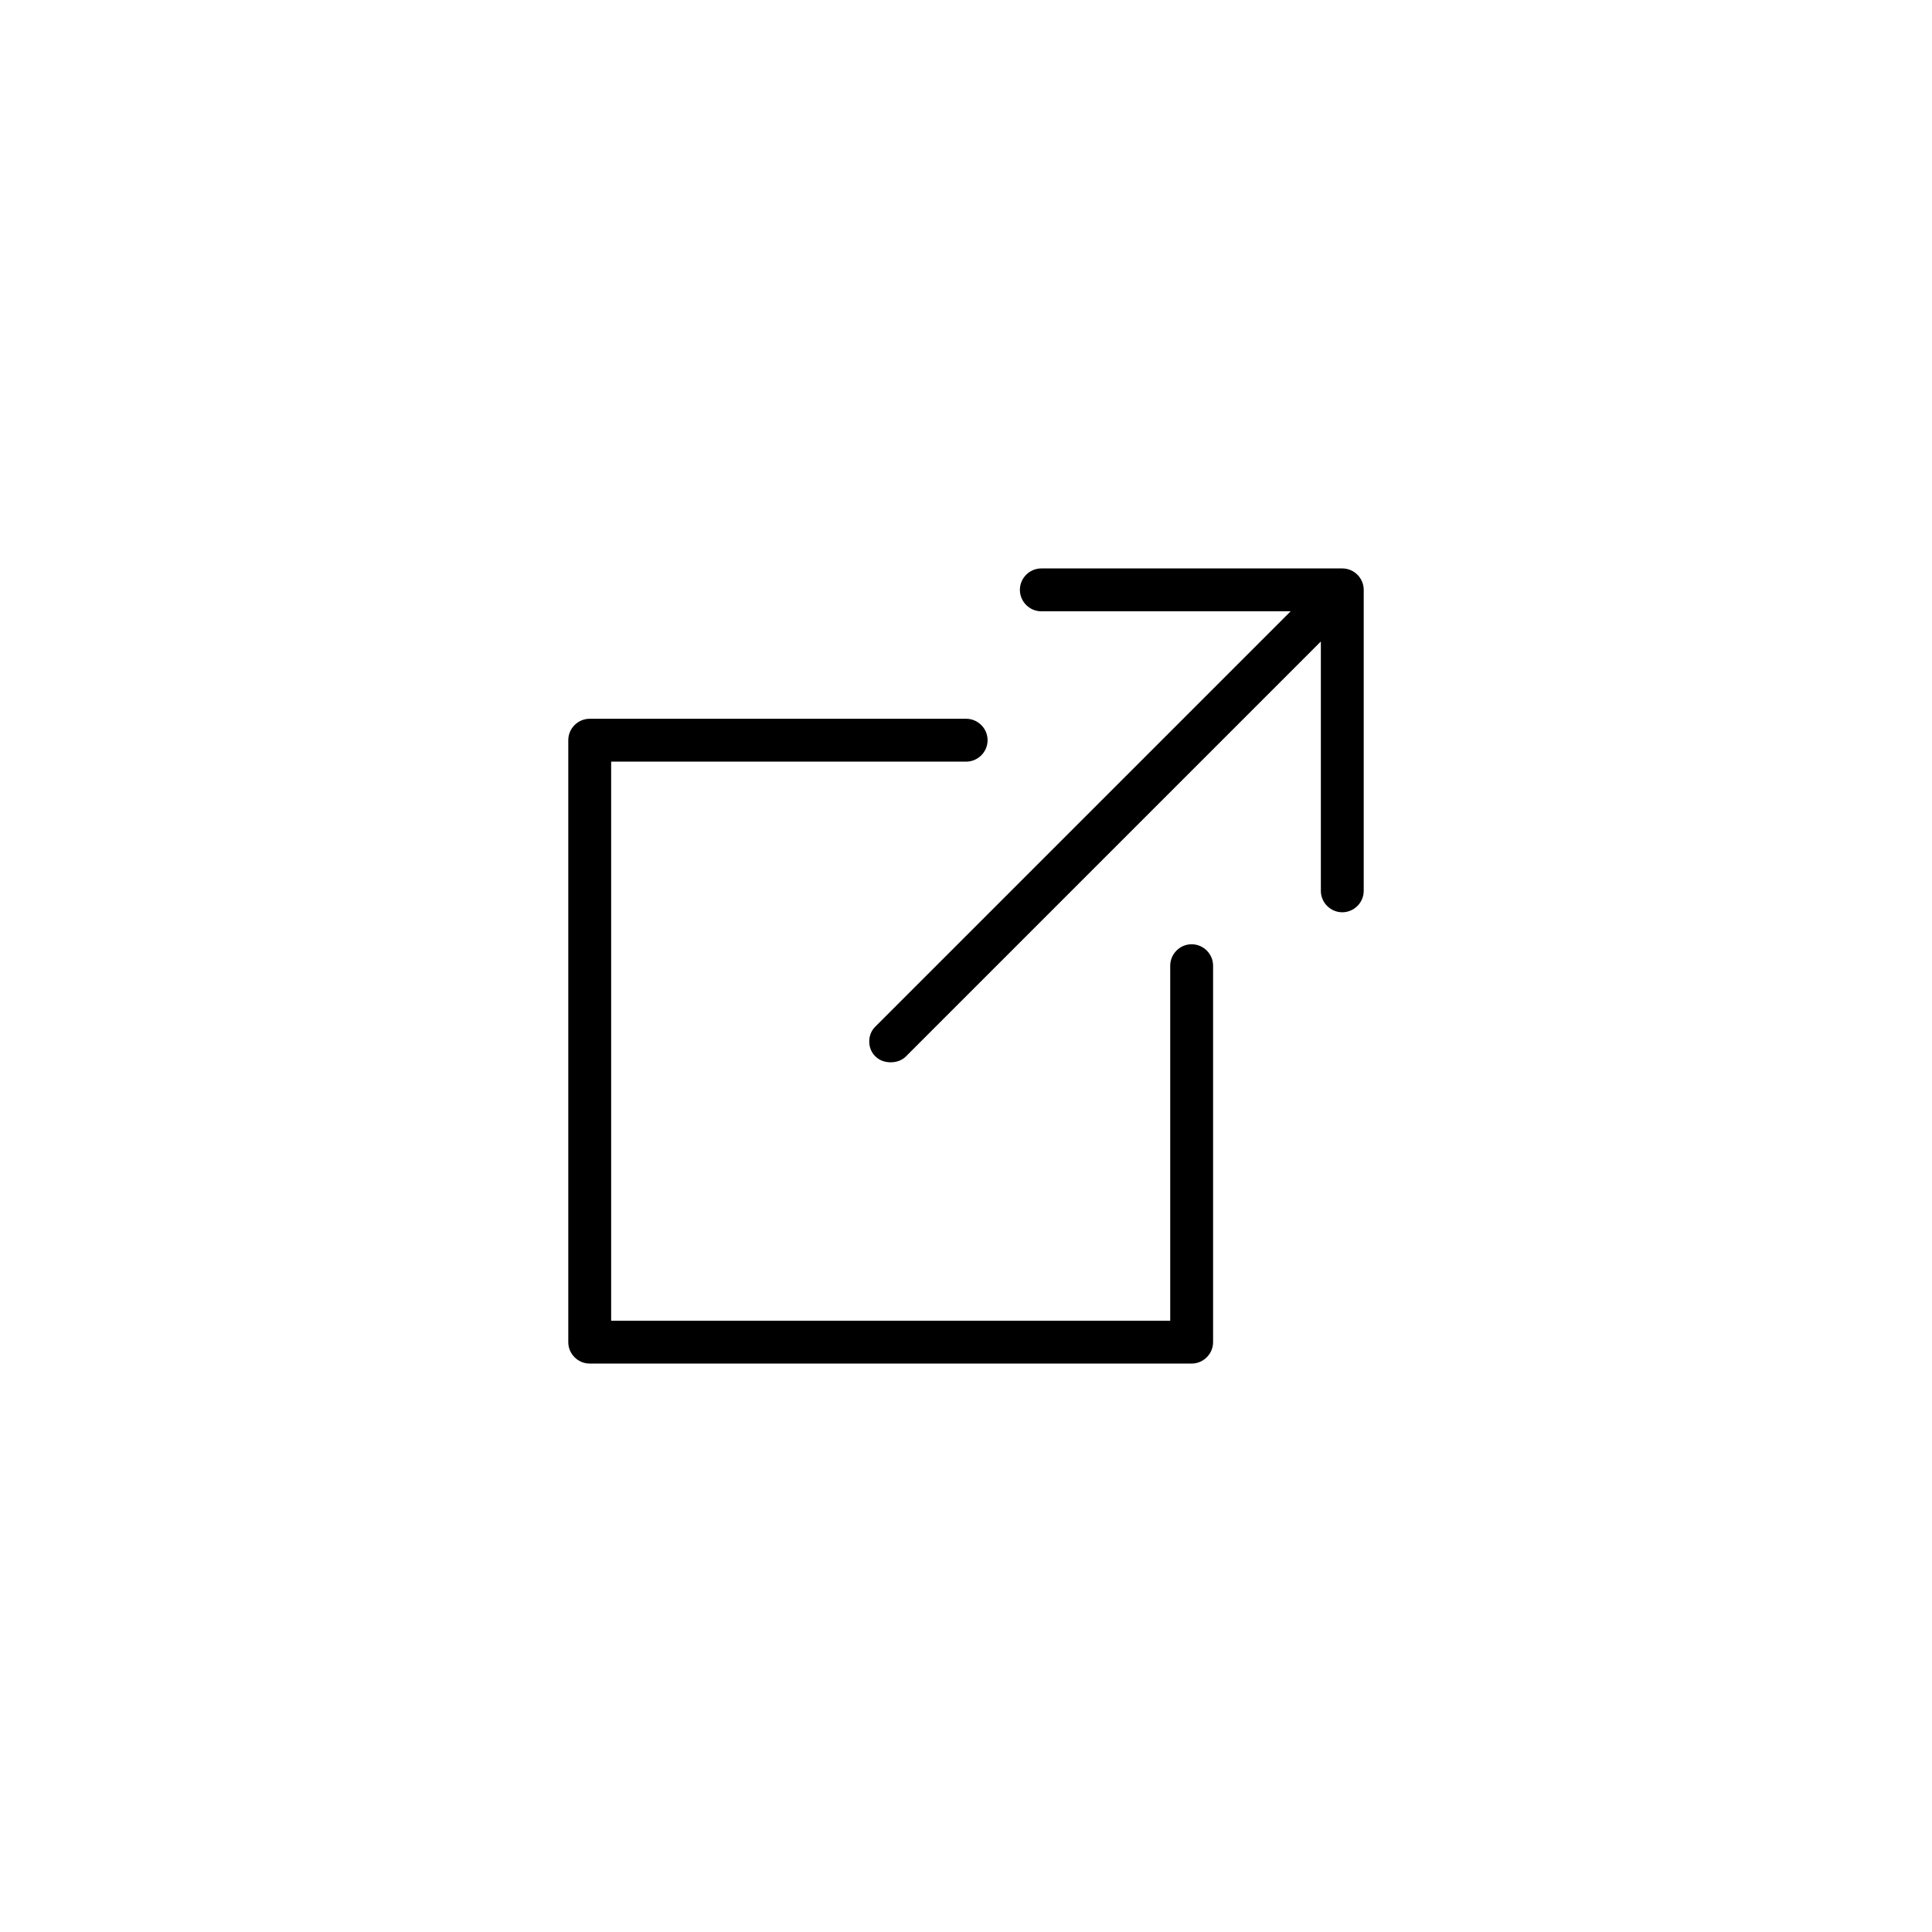
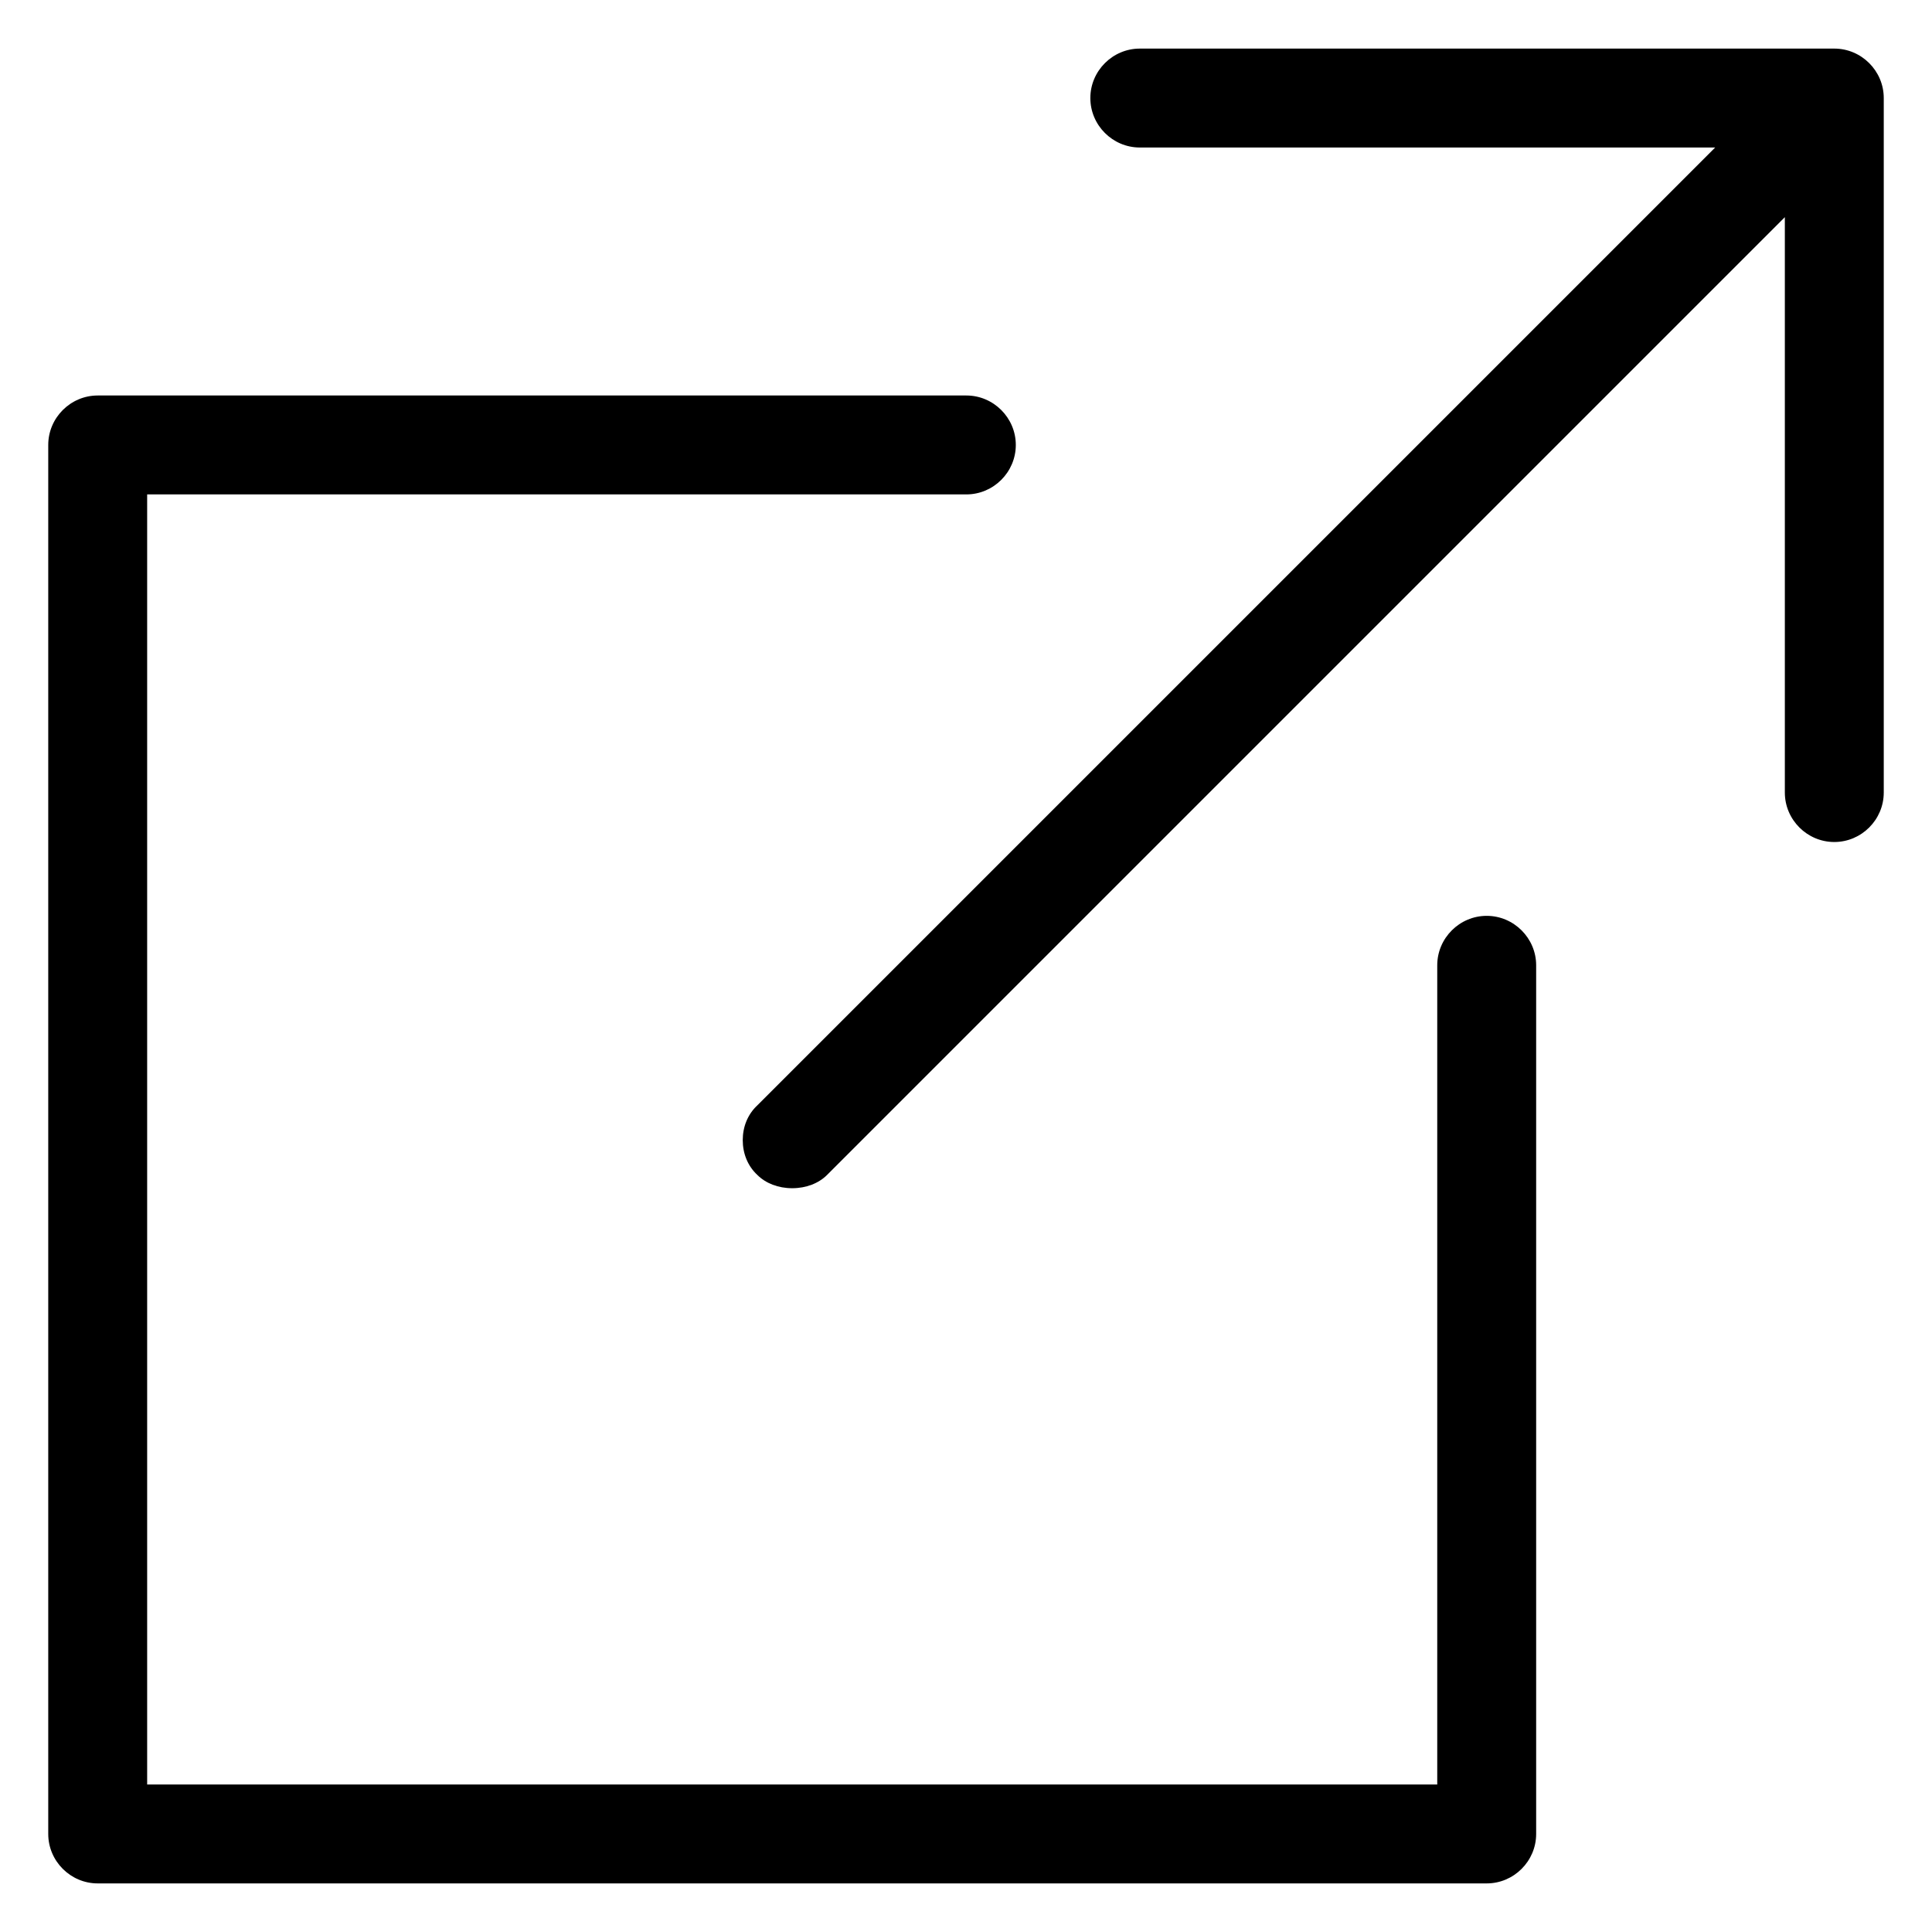
<svg xmlns="http://www.w3.org/2000/svg" id="SVGRoot" version="1.1" viewBox="0 0 64 64" height="64px" width="64px">
  <defs id="defs5305" />
-   <g id="layer1">
+   <g id="layer1" transform="matrix(2.307543,0,0,2.307543,-41.84137,-41.84137)">
    <g transform="translate(15.875,-15.375)" id="g5709">
      <path class="st5" d="m 28.59,45.595 c 0.39,0 0.71,-0.32 0.71,-0.71 v -9.97 c 0,-0.39 -0.32,-0.71 -0.71,-0.71 h -9.97 c -0.39,0 -0.71,0.32 -0.71,0.71 0,0.39 0.32,0.71 0.71,0.71 h 8.26 l -13.75,13.75 c -0.14,0.13 -0.21,0.31 -0.21,0.5 0,0.19 0.07,0.37 0.21,0.5 0.12,0.12 0.3,0.19 0.5,0.19 0.2,0 0.38,-0.07 0.5,-0.19 l 13.75,-13.75 v 8.26 c 0,0.39 0.32,0.71 0.71,0.71" id="path4702" />
      <path class="st5" d="M 16.13,39.185 H 3.66 c -0.39,0 -0.71,0.32 -0.71,0.71 v 19.94 c 0,0.39 0.32,0.71 0.71,0.71 H 23.6 c 0.39,0 0.71,-0.32 0.71,-0.71 v -12.47 c 0,-0.39 -0.32,-0.71 -0.71,-0.71 -0.39,0 -0.71,0.32 -0.71,0.71 v 11.76 H 4.37 v -18.52 h 11.76 c 0.39,0 0.71,-0.32 0.71,-0.71 0,-0.39 -0.32,-0.71 -0.71,-0.71" id="path4704" />
    </g>
  </g>
</svg>
